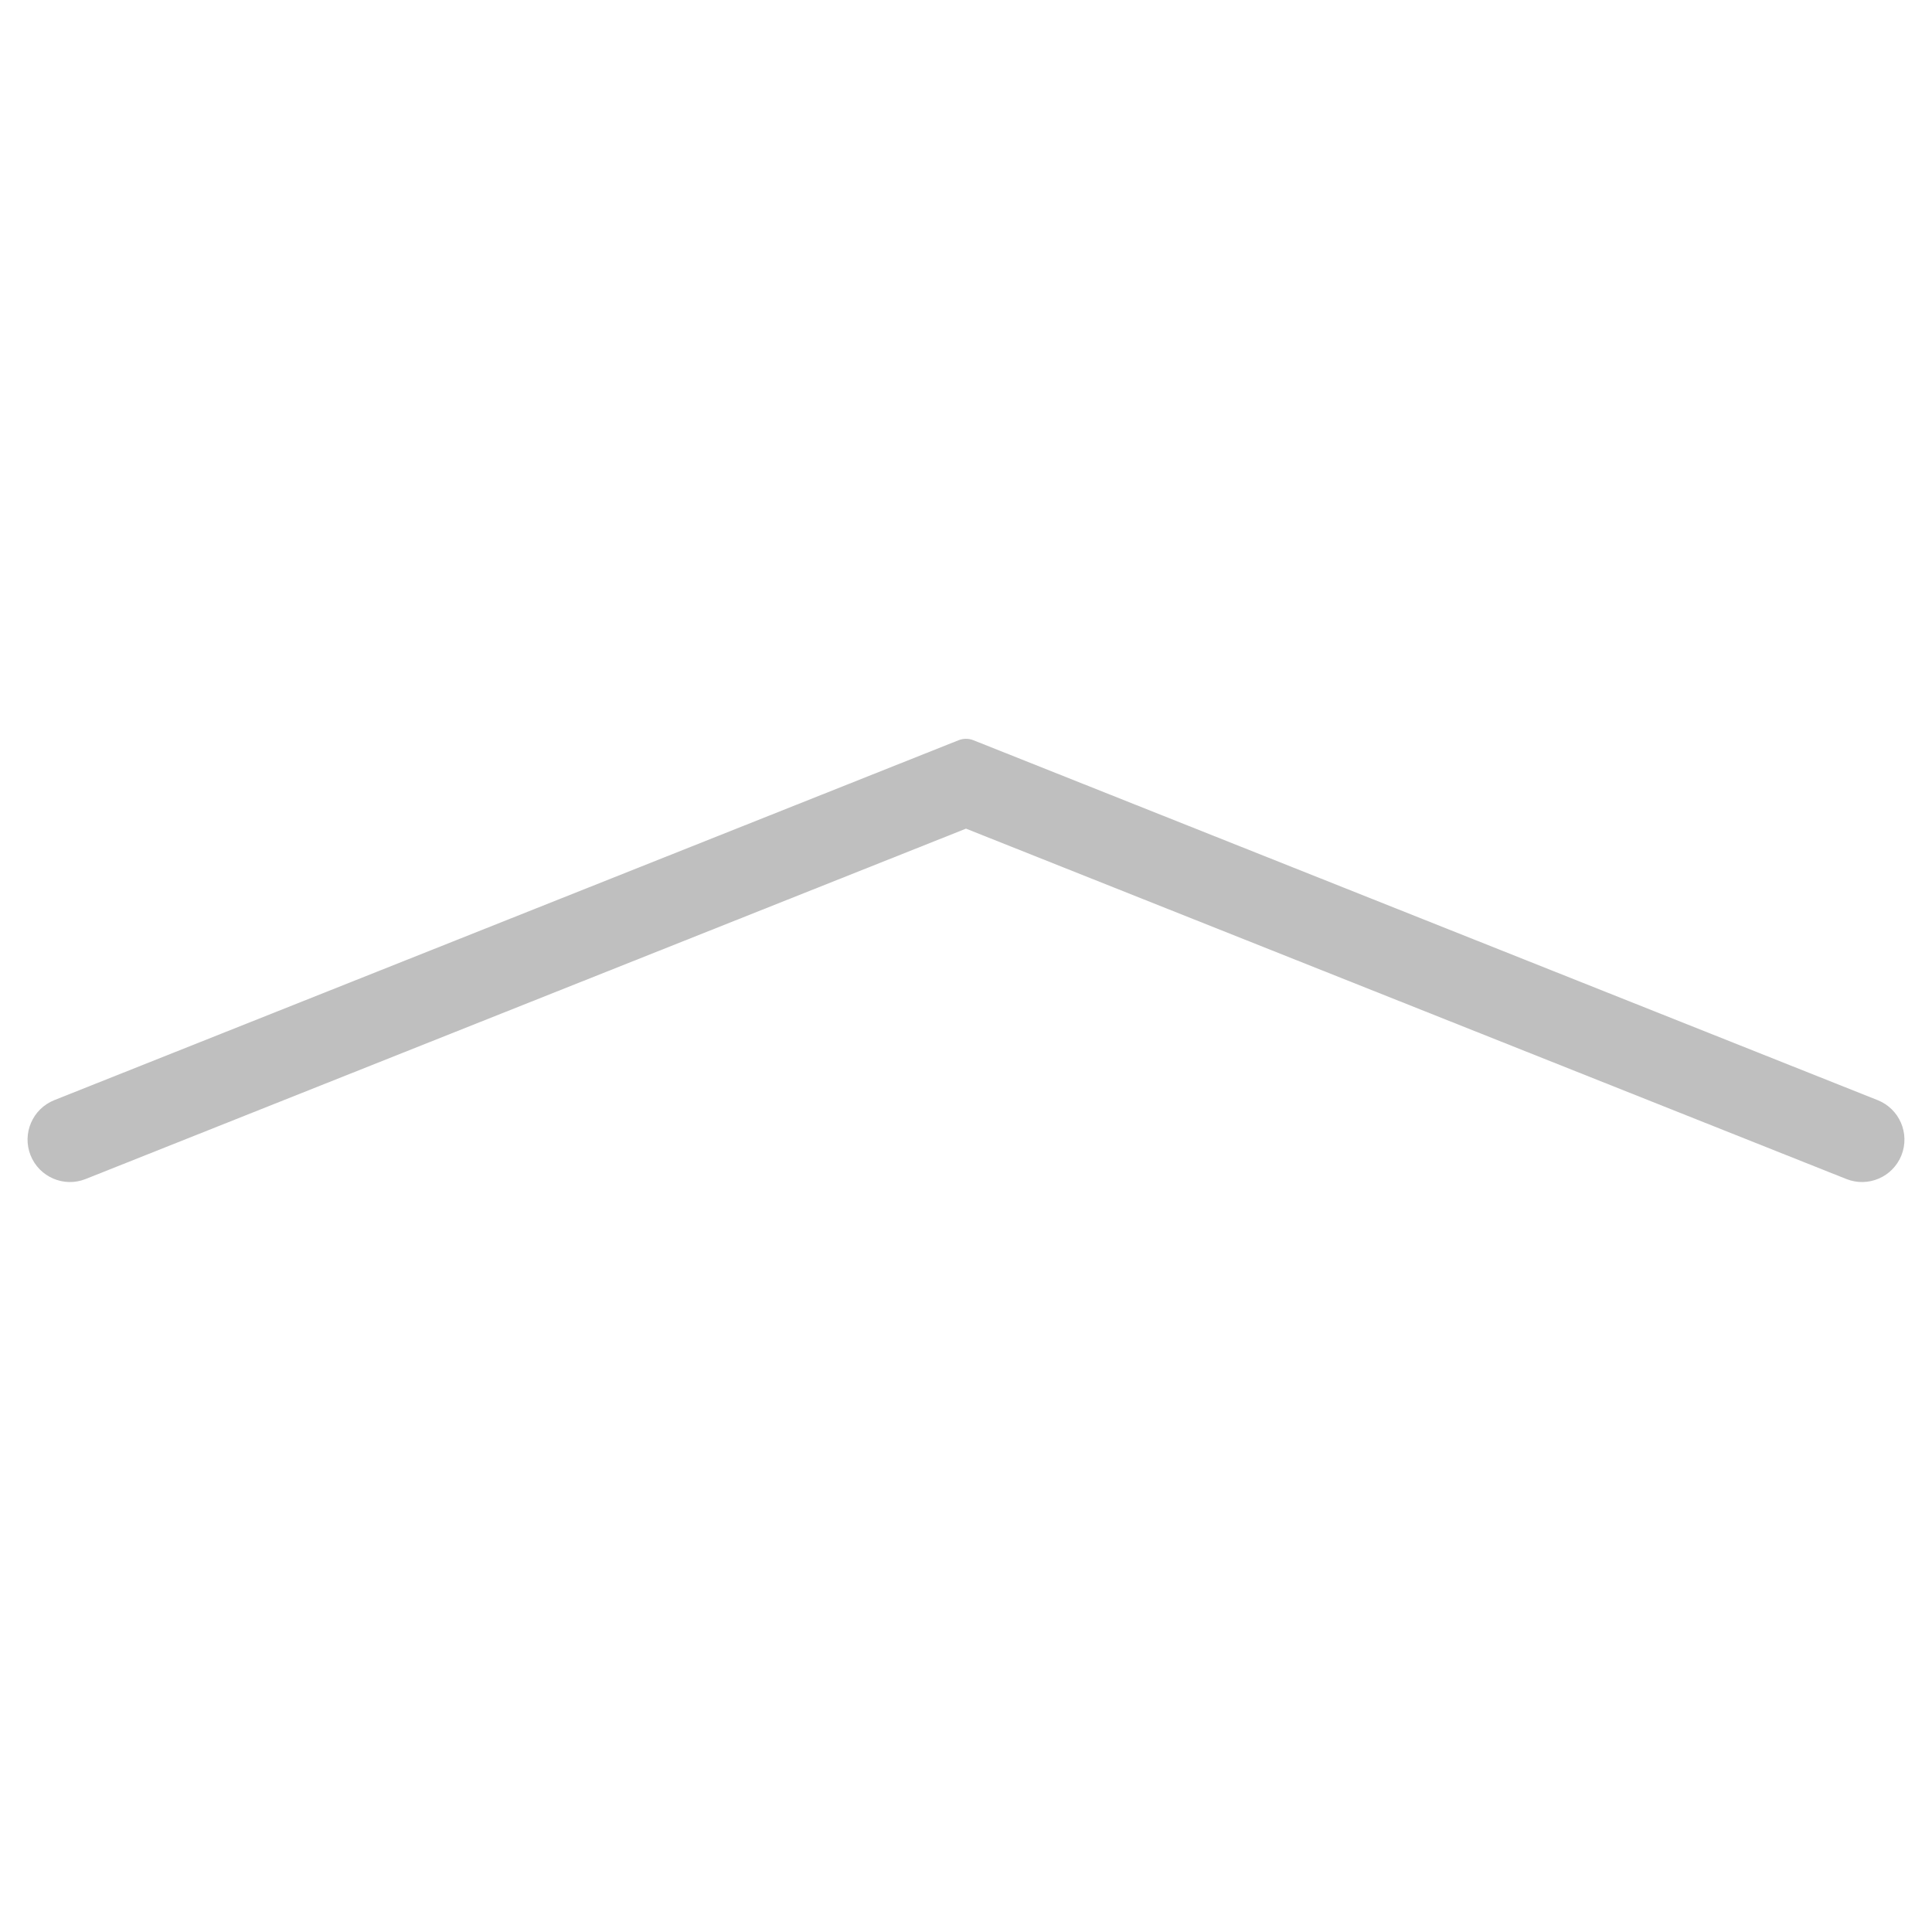
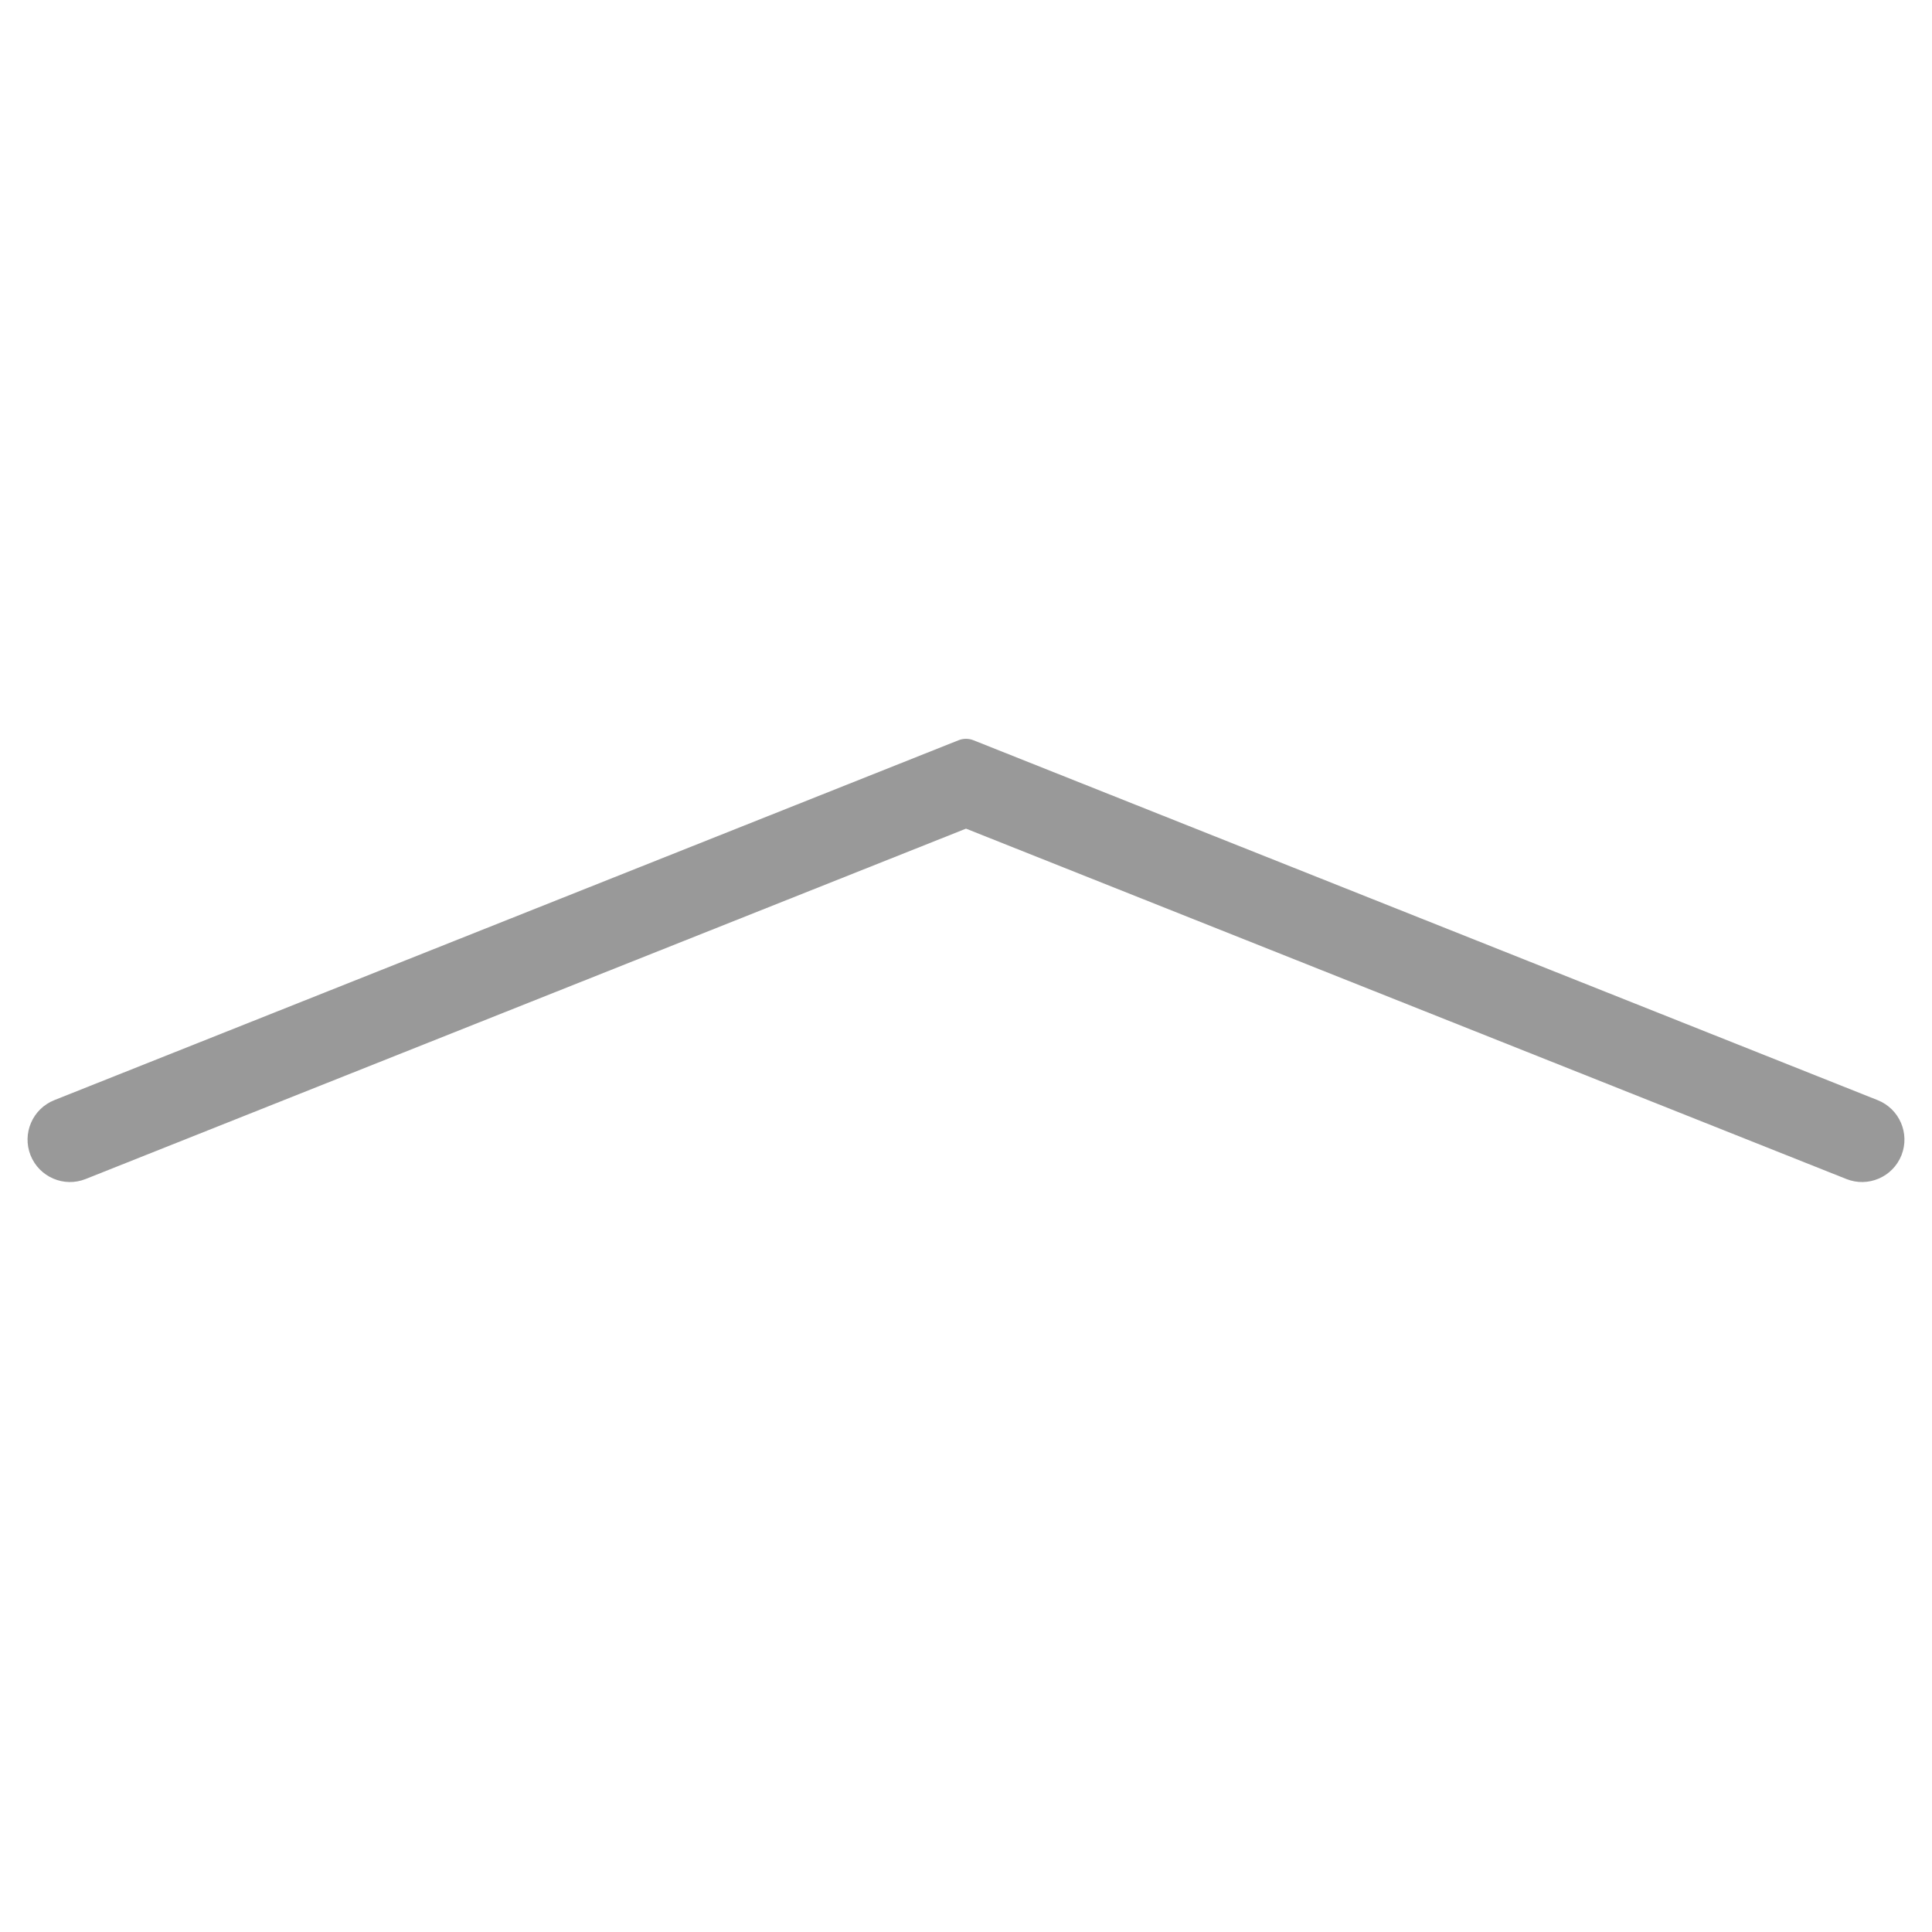
<svg xmlns="http://www.w3.org/2000/svg" width="32" height="32" viewBox="0 0 32 32" fill="none">
-   <path d="M30.581 19.528C30.941 19.672 31.35 19.496 31.494 19.135V19.135C31.637 18.774 31.461 18.366 31.1 18.222L16.124 12.261C16.044 12.229 15.955 12.229 15.876 12.261L0.899 18.222C0.539 18.366 0.363 18.774 0.506 19.135V19.135C0.65 19.496 1.059 19.672 1.419 19.528L16 13.725L30.581 19.528Z" fill="#808080" fill-opacity="0.5" />
+   <path d="M30.581 19.528C30.941 19.672 31.35 19.496 31.494 19.135V19.135C31.637 18.774 31.461 18.366 31.1 18.222L16.124 12.261C16.044 12.229 15.955 12.229 15.876 12.261L0.899 18.222C0.539 18.366 0.363 18.774 0.506 19.135V19.135C0.65 19.496 1.059 19.672 1.419 19.528L16 13.725L30.581 19.528Z" fill="#808080" fill-opacity="0.8" />
</svg>
